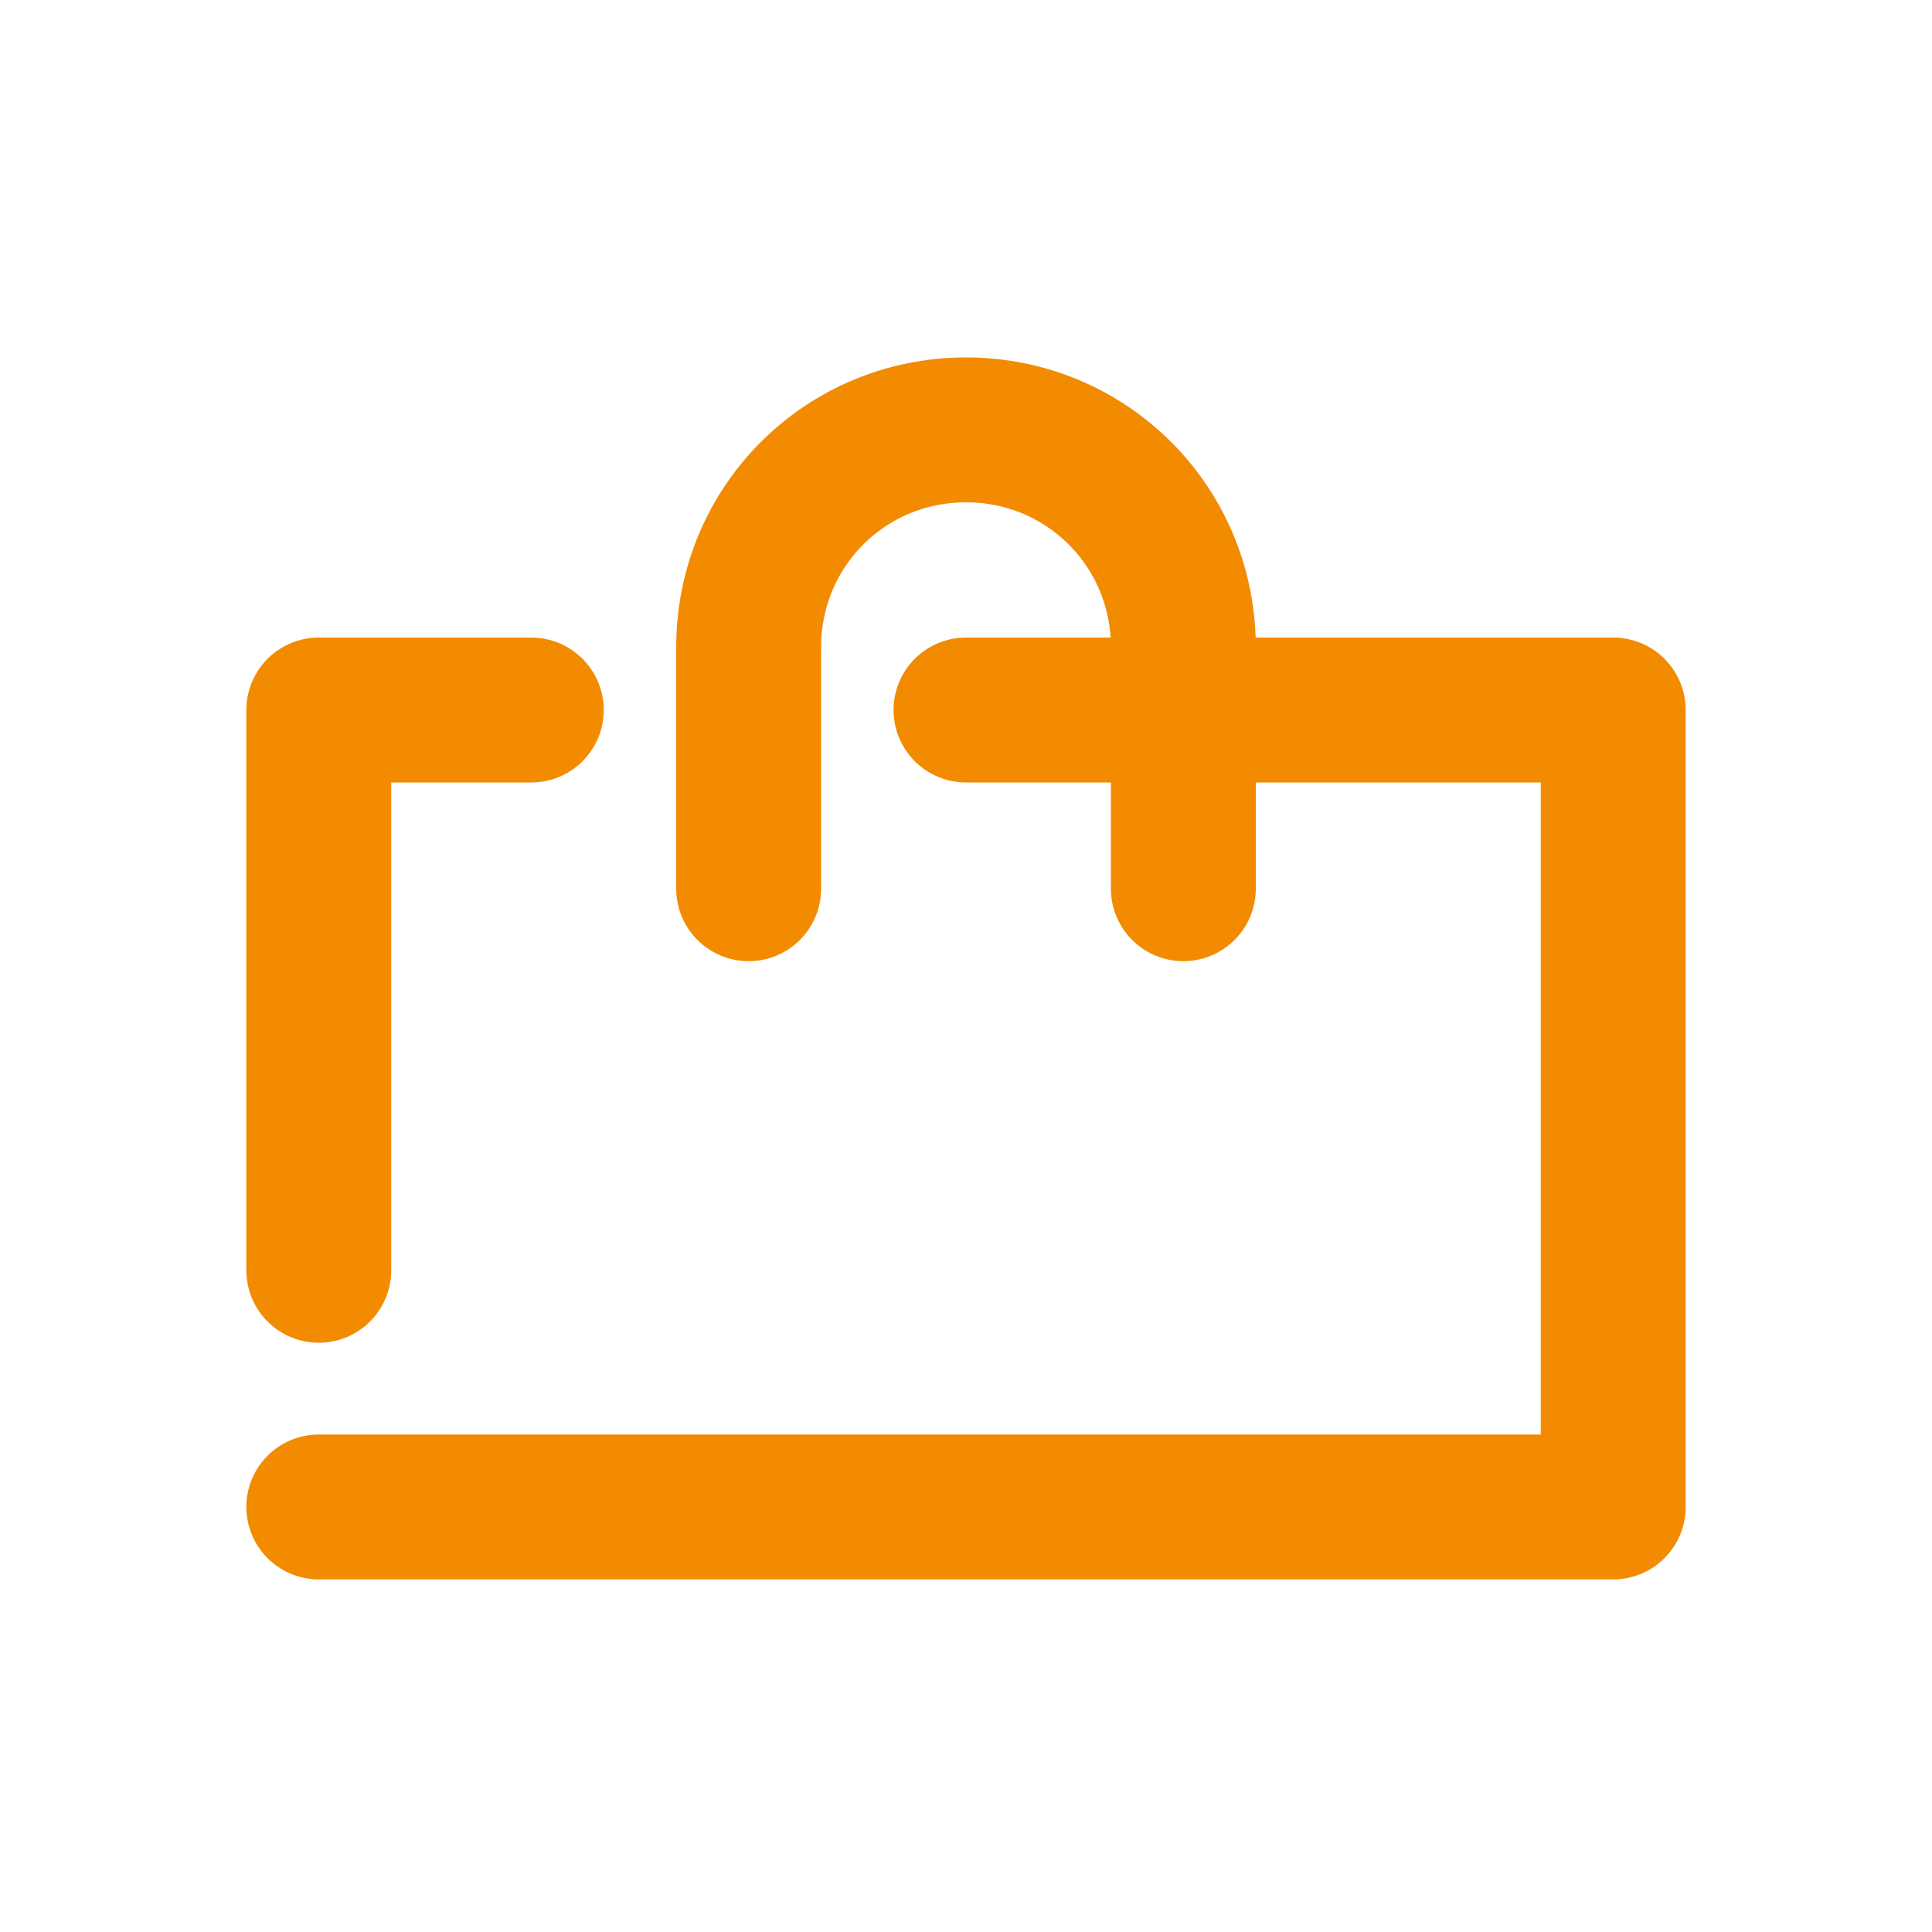
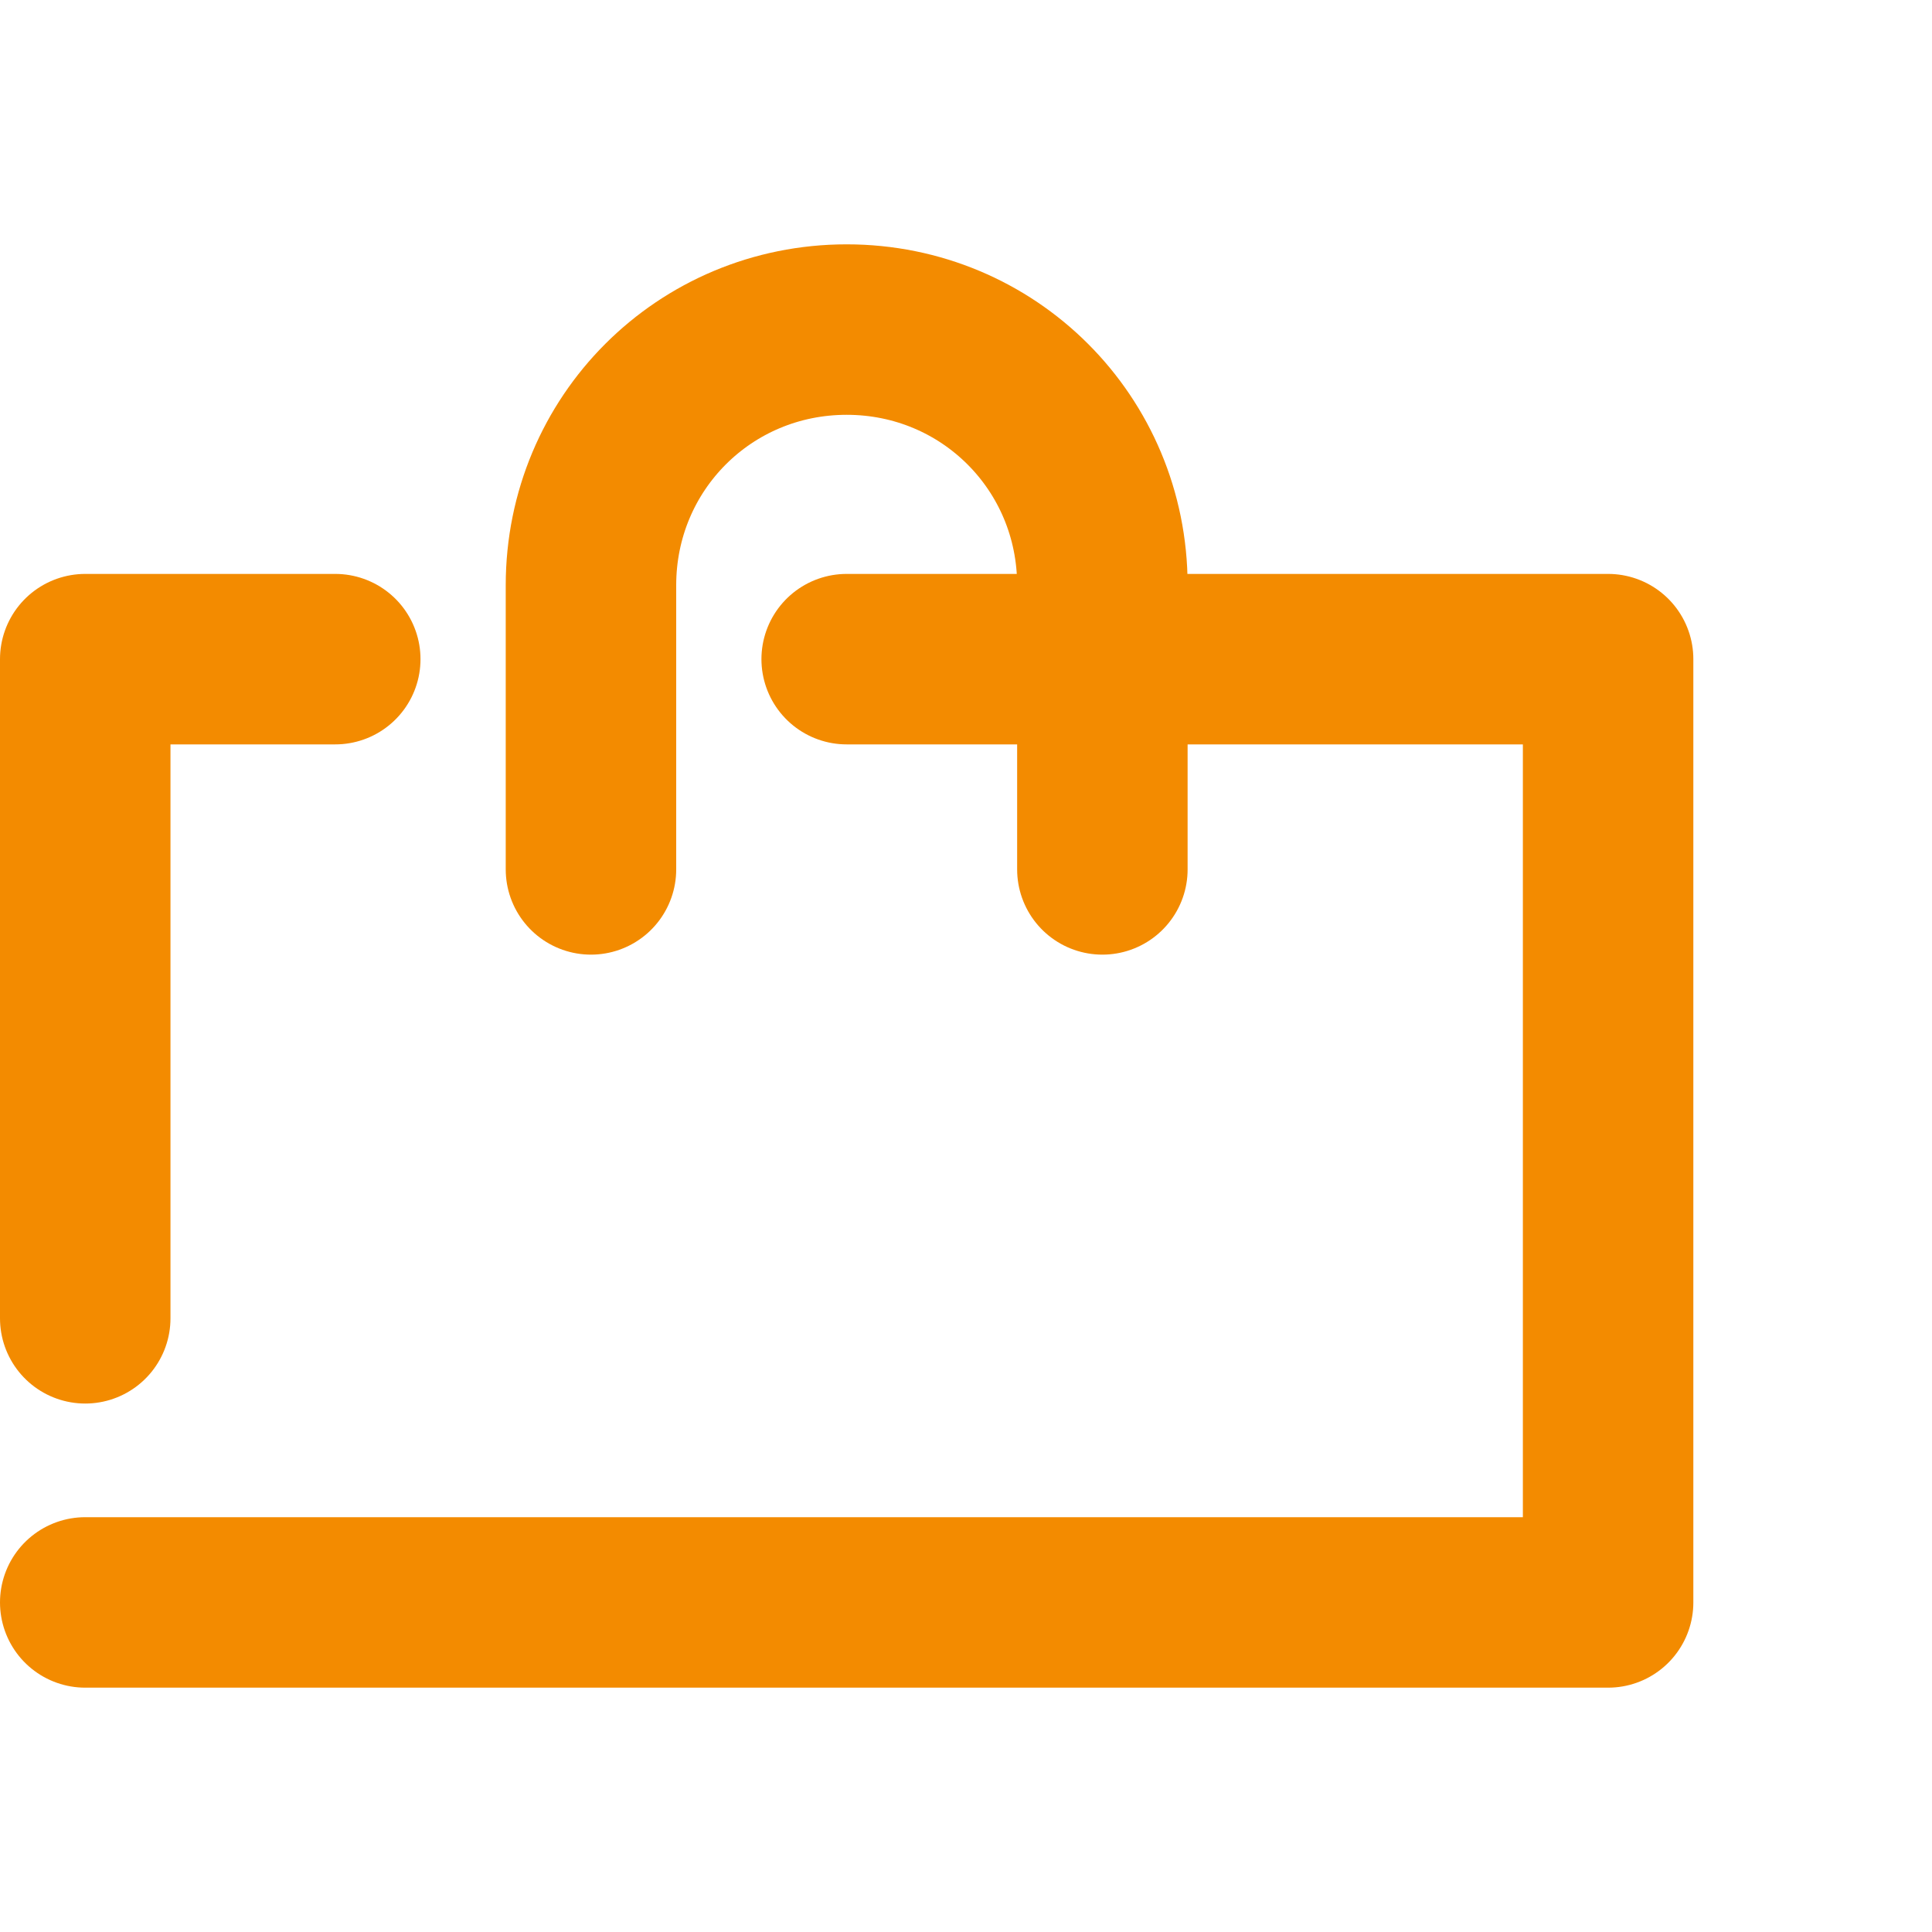
- <svg xmlns="http://www.w3.org/2000/svg" version="1.1" id="Layer_1" x="0px" y="0px" viewBox="0 0 40 40" style="enable-background:new 0 0 40 40;" xml:space="preserve">
+ <svg xmlns="http://www.w3.org/2000/svg" version="1.1" id="Layer_1" x="0px" y="0px" viewBox="1 -1 34 34" style="enable-background:new 1 -1 34 34;" xml:space="preserve">
  <style type="text/css">
	.st0{fill:none;stroke:#F38B00;stroke-width:3;stroke-linecap:round;stroke-linejoin:round;stroke-miterlimit:10;}
</style>
-   <g id="XMLID_583_">
-     <polyline id="XMLID_21_" class="st0" points="6.6,26.3 6.6,14.7 11,14.7  " />
-     <path id="XMLID_20_" class="st0" d="M24.5,18.4v-5c0-2.5-2-4.5-4.5-4.5s-4.5,2-4.5,4.5v5" />
-     <polyline id="XMLID_584_" class="st0" points="20,14.7 33.4,14.7 33.4,31.2 6.6,31.2  " />
+   <g id="XMLID_3859_">
+     <polyline id="XMLID_3862_" class="st0" points="2.5,22.2 2.5,10.6 6.9,10.6  " />
+     <path id="XMLID_3861_" class="st0" d="M20.4,14.3v-5c0-2.5-2-4.5-4.5-4.5s-4.5,2-4.5,4.5v5" />
+     <polyline id="XMLID_3860_" class="st0" points="15.9,10.6 29.3,10.6 29.3,27.2 2.5,27.2  " />
  </g>
</svg>
